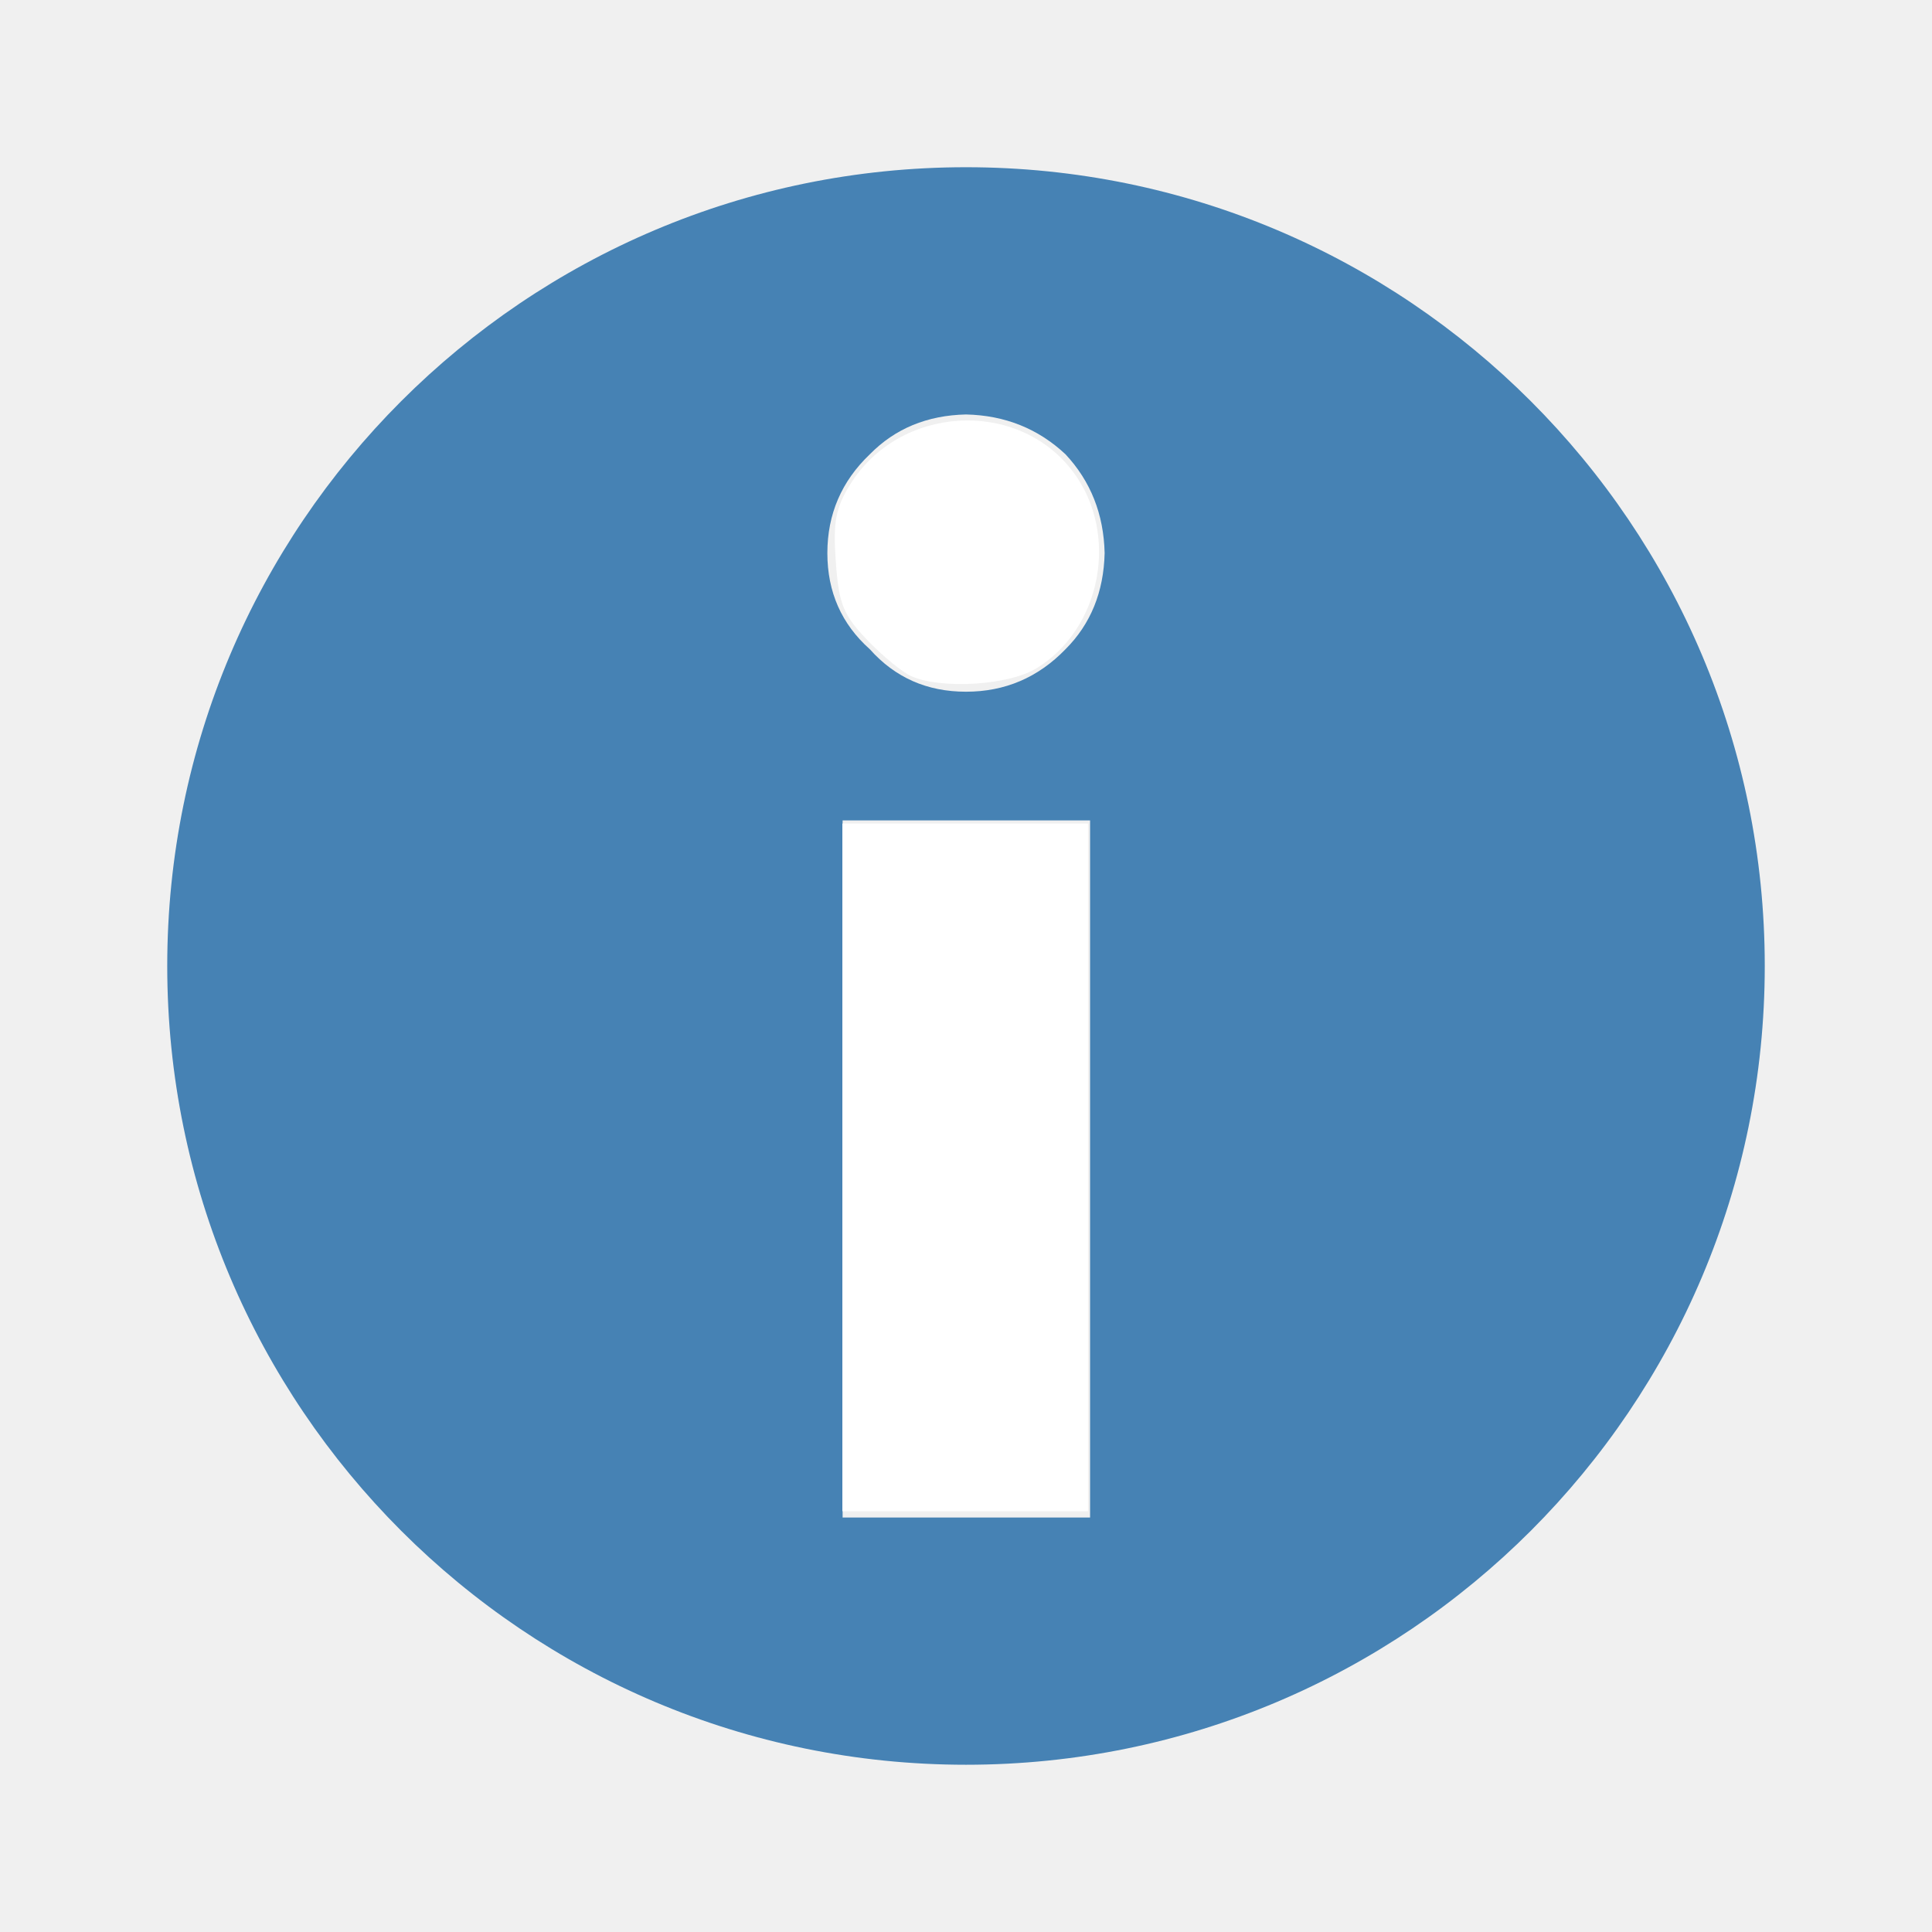
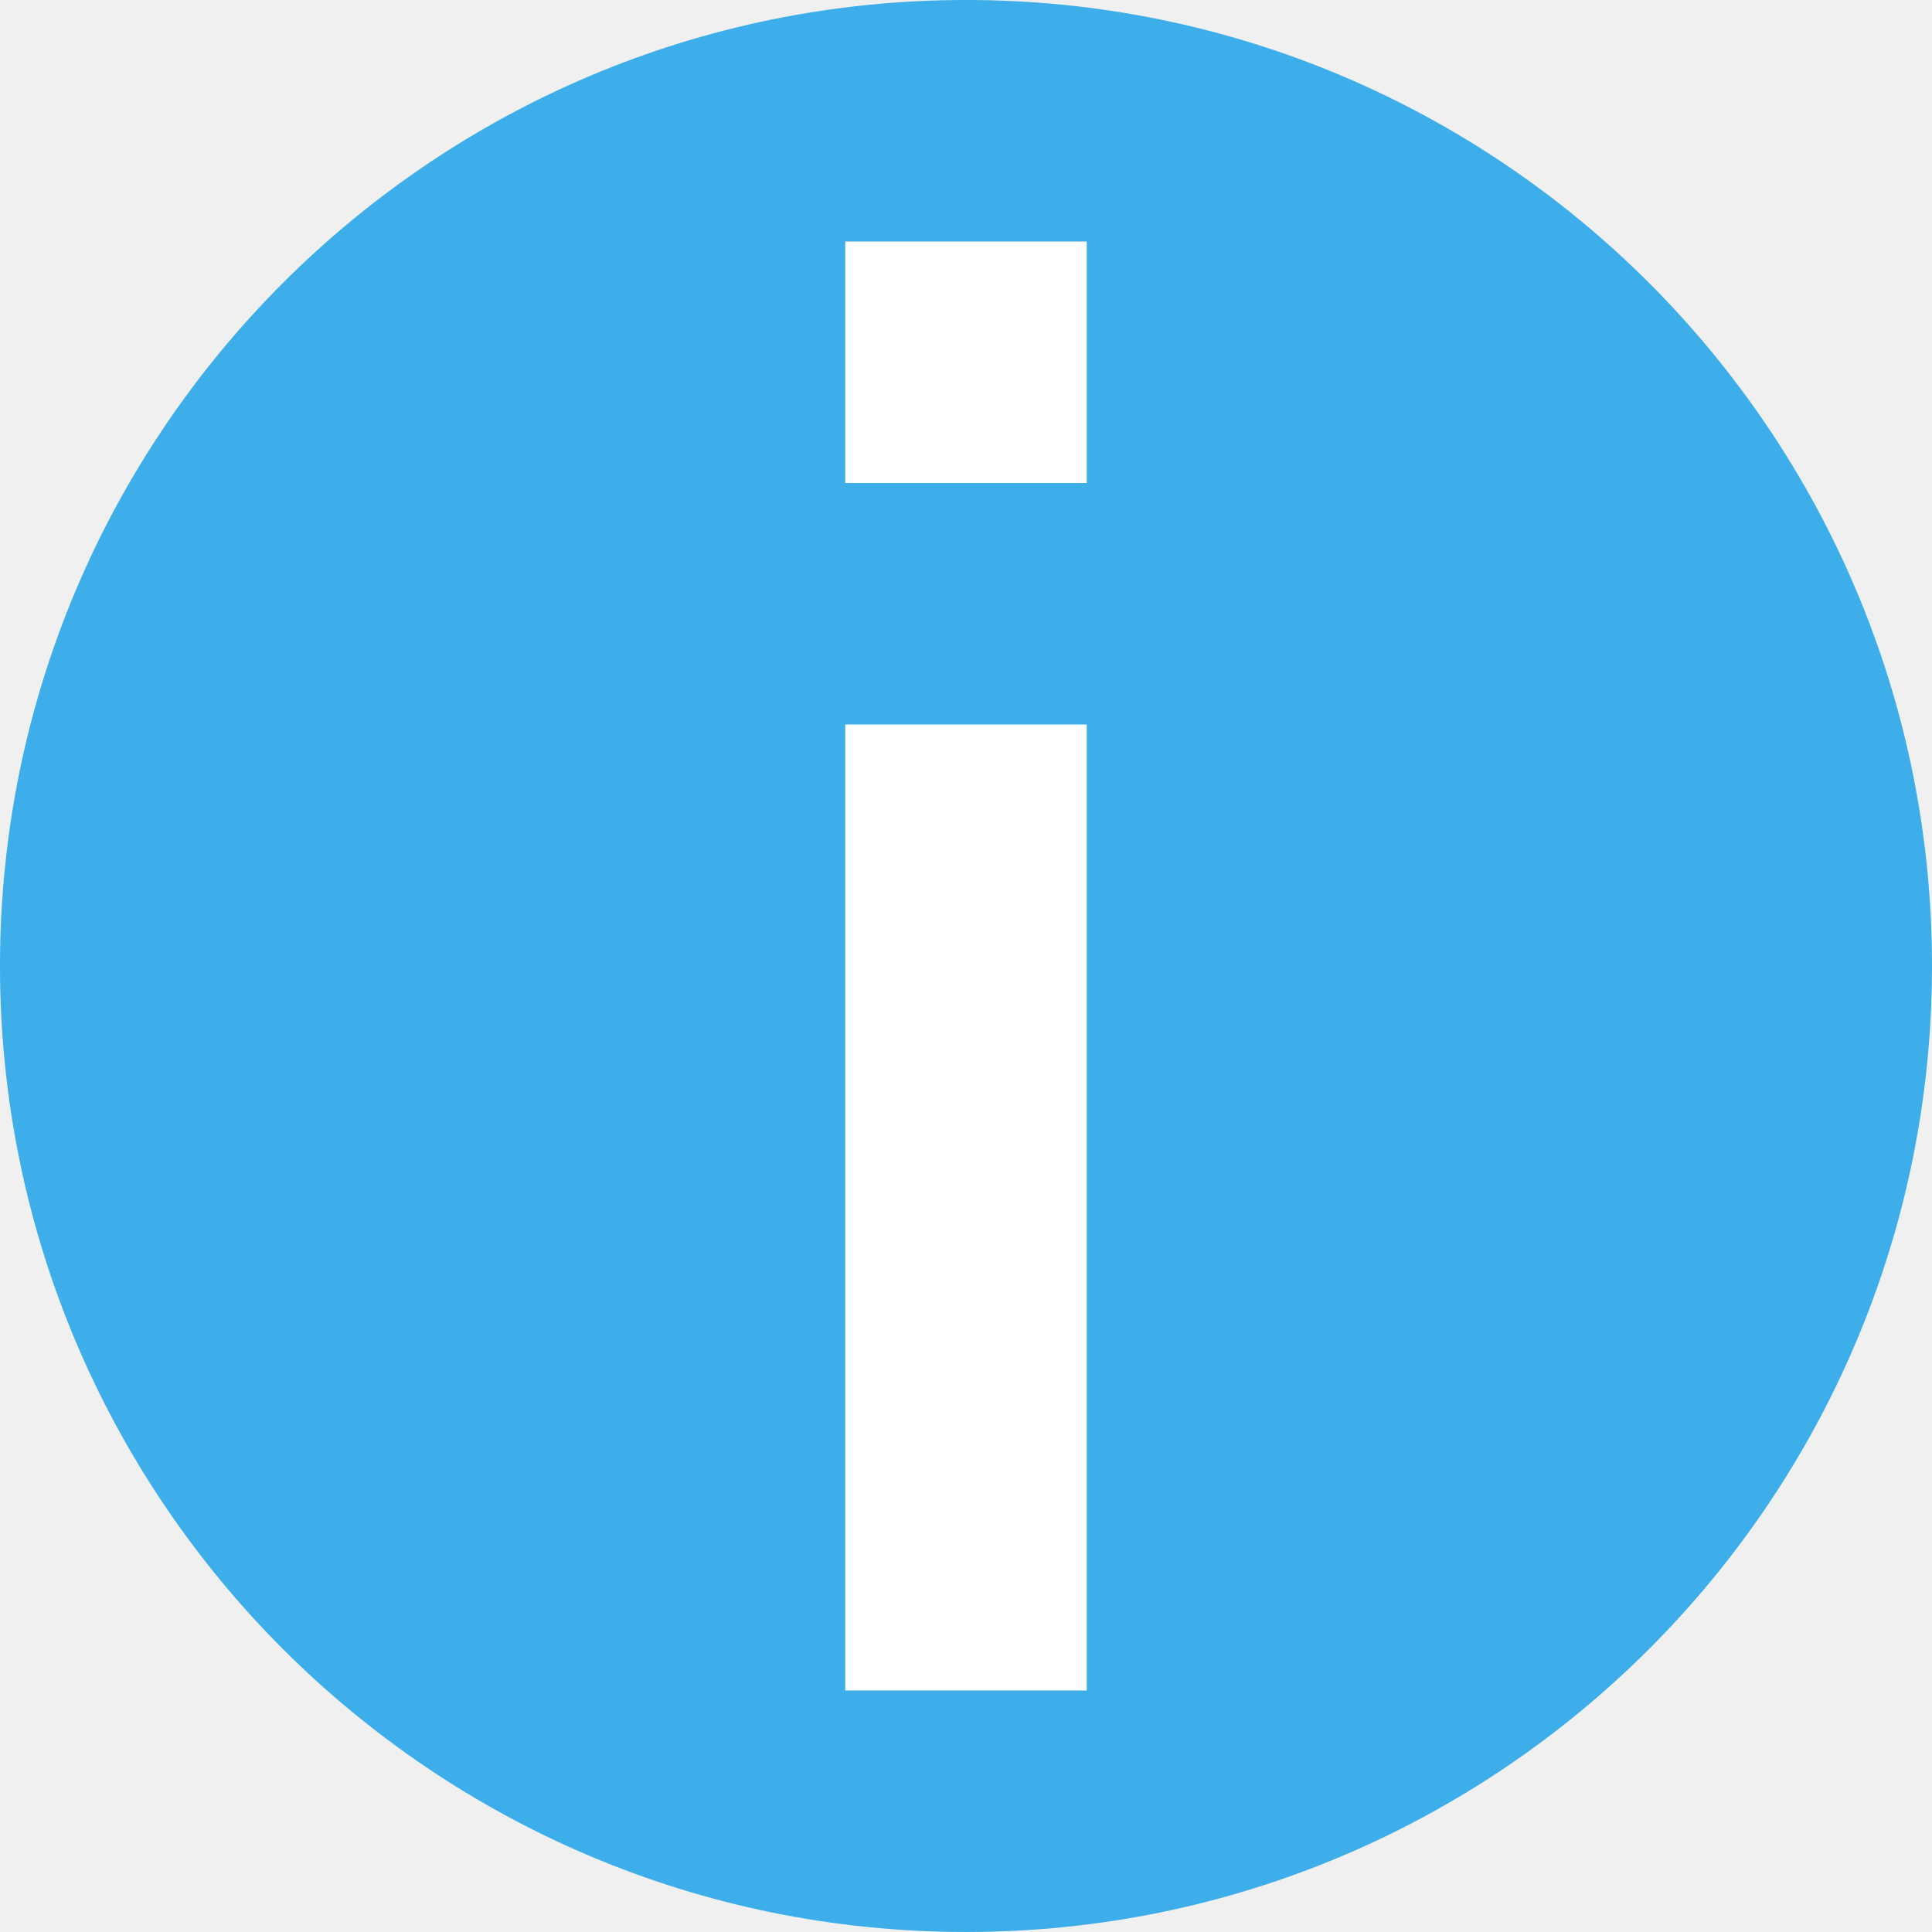
- <svg xmlns="http://www.w3.org/2000/svg" version="1.1" viewBox="0 0 256 256" width="256" height="256">
-   <path d="m128 22.158a105.84 105.84 0 0 0 -105.84 105.84 105.84 105.84 0 0 0 105.84 105.84 105.84 105.84 0 0 0 105.84 -105.84 105.84 105.84 0 0 0 -105.84 -105.84zm0 32.76c5.16 0.117 9.55 1.875 13.18 5.273 3.34 3.575 5.07 7.94 5.19 13.096-0.12 5.156-1.85 9.404-5.19 12.744-3.63 3.75-8.02 5.625-13.18 5.625s-9.4-1.875-12.74-5.625c-3.75-3.34-5.63-7.588-5.63-12.744s1.88-9.521 5.63-13.096c3.34-3.398 7.58-5.156 12.74-5.273zm-16.35 53.792h32.79v92.37h-32.79v-92.37z" fill-rule="evenodd" fill="#4682b4" />
-   <path d="m 120.841,89.64 c -1.193,-0.499 -3.846,-2.659 -5.896,-4.801 -3.207,-3.351 -3.792,-4.794 -4.194,-10.353 -0.381,-5.267 -0.034,-7.162 1.883,-10.262 6.545,-10.59 22.275,-11.472 29.589,-1.659 6.1,8.185 3.736,20.733 -4.899,25.998 -3.643,2.221 -12.383,2.792 -16.483,1.077 z" style="fill:#ffffff;stroke-width:1.085" />
-   <path d="m 111.62,154.685 v -45.559 h 16.271 16.271 v 45.559 45.559 h -16.271 -16.271 z" style="fill:#ffffff;stroke-width:1.085" />
+ <svg xmlns="http://www.w3.org/2000/svg" viewBox="0 0 8 8">
+   <defs id="defs3051">
+     <style type="text/css" id="current-color-scheme">
+       .ColorScheme-Highlight {
+         color:#3daee9;
+       }
+       </style>
+   </defs>
+   <g transform="translate(-7,-1037.362)">
+     <path style="fill:currentColor;fill-opacity:1;stroke:none" d="m 15,1041.362 a 4,4 0 0 1 -4,4 4,4 0 0 1 -4,-4 4,4 0 0 1 4,-4 4,4 0 0 1 4,4 z" class="ColorScheme-Highlight" />
+     <path style="opacity:1;fill:#ffffff;fill-opacity:1;stroke:none" d="M 3.5 1 L 3.5 2 L 4.5 2 L 4.5 1 L 3.5 1 z M 3.5 3 L 3.5 7 L 4.5 7 L 4.5 3 L 3.5 3 z " transform="translate(7,1037.362)" id="rect4241" />
+   </g>
</svg>
